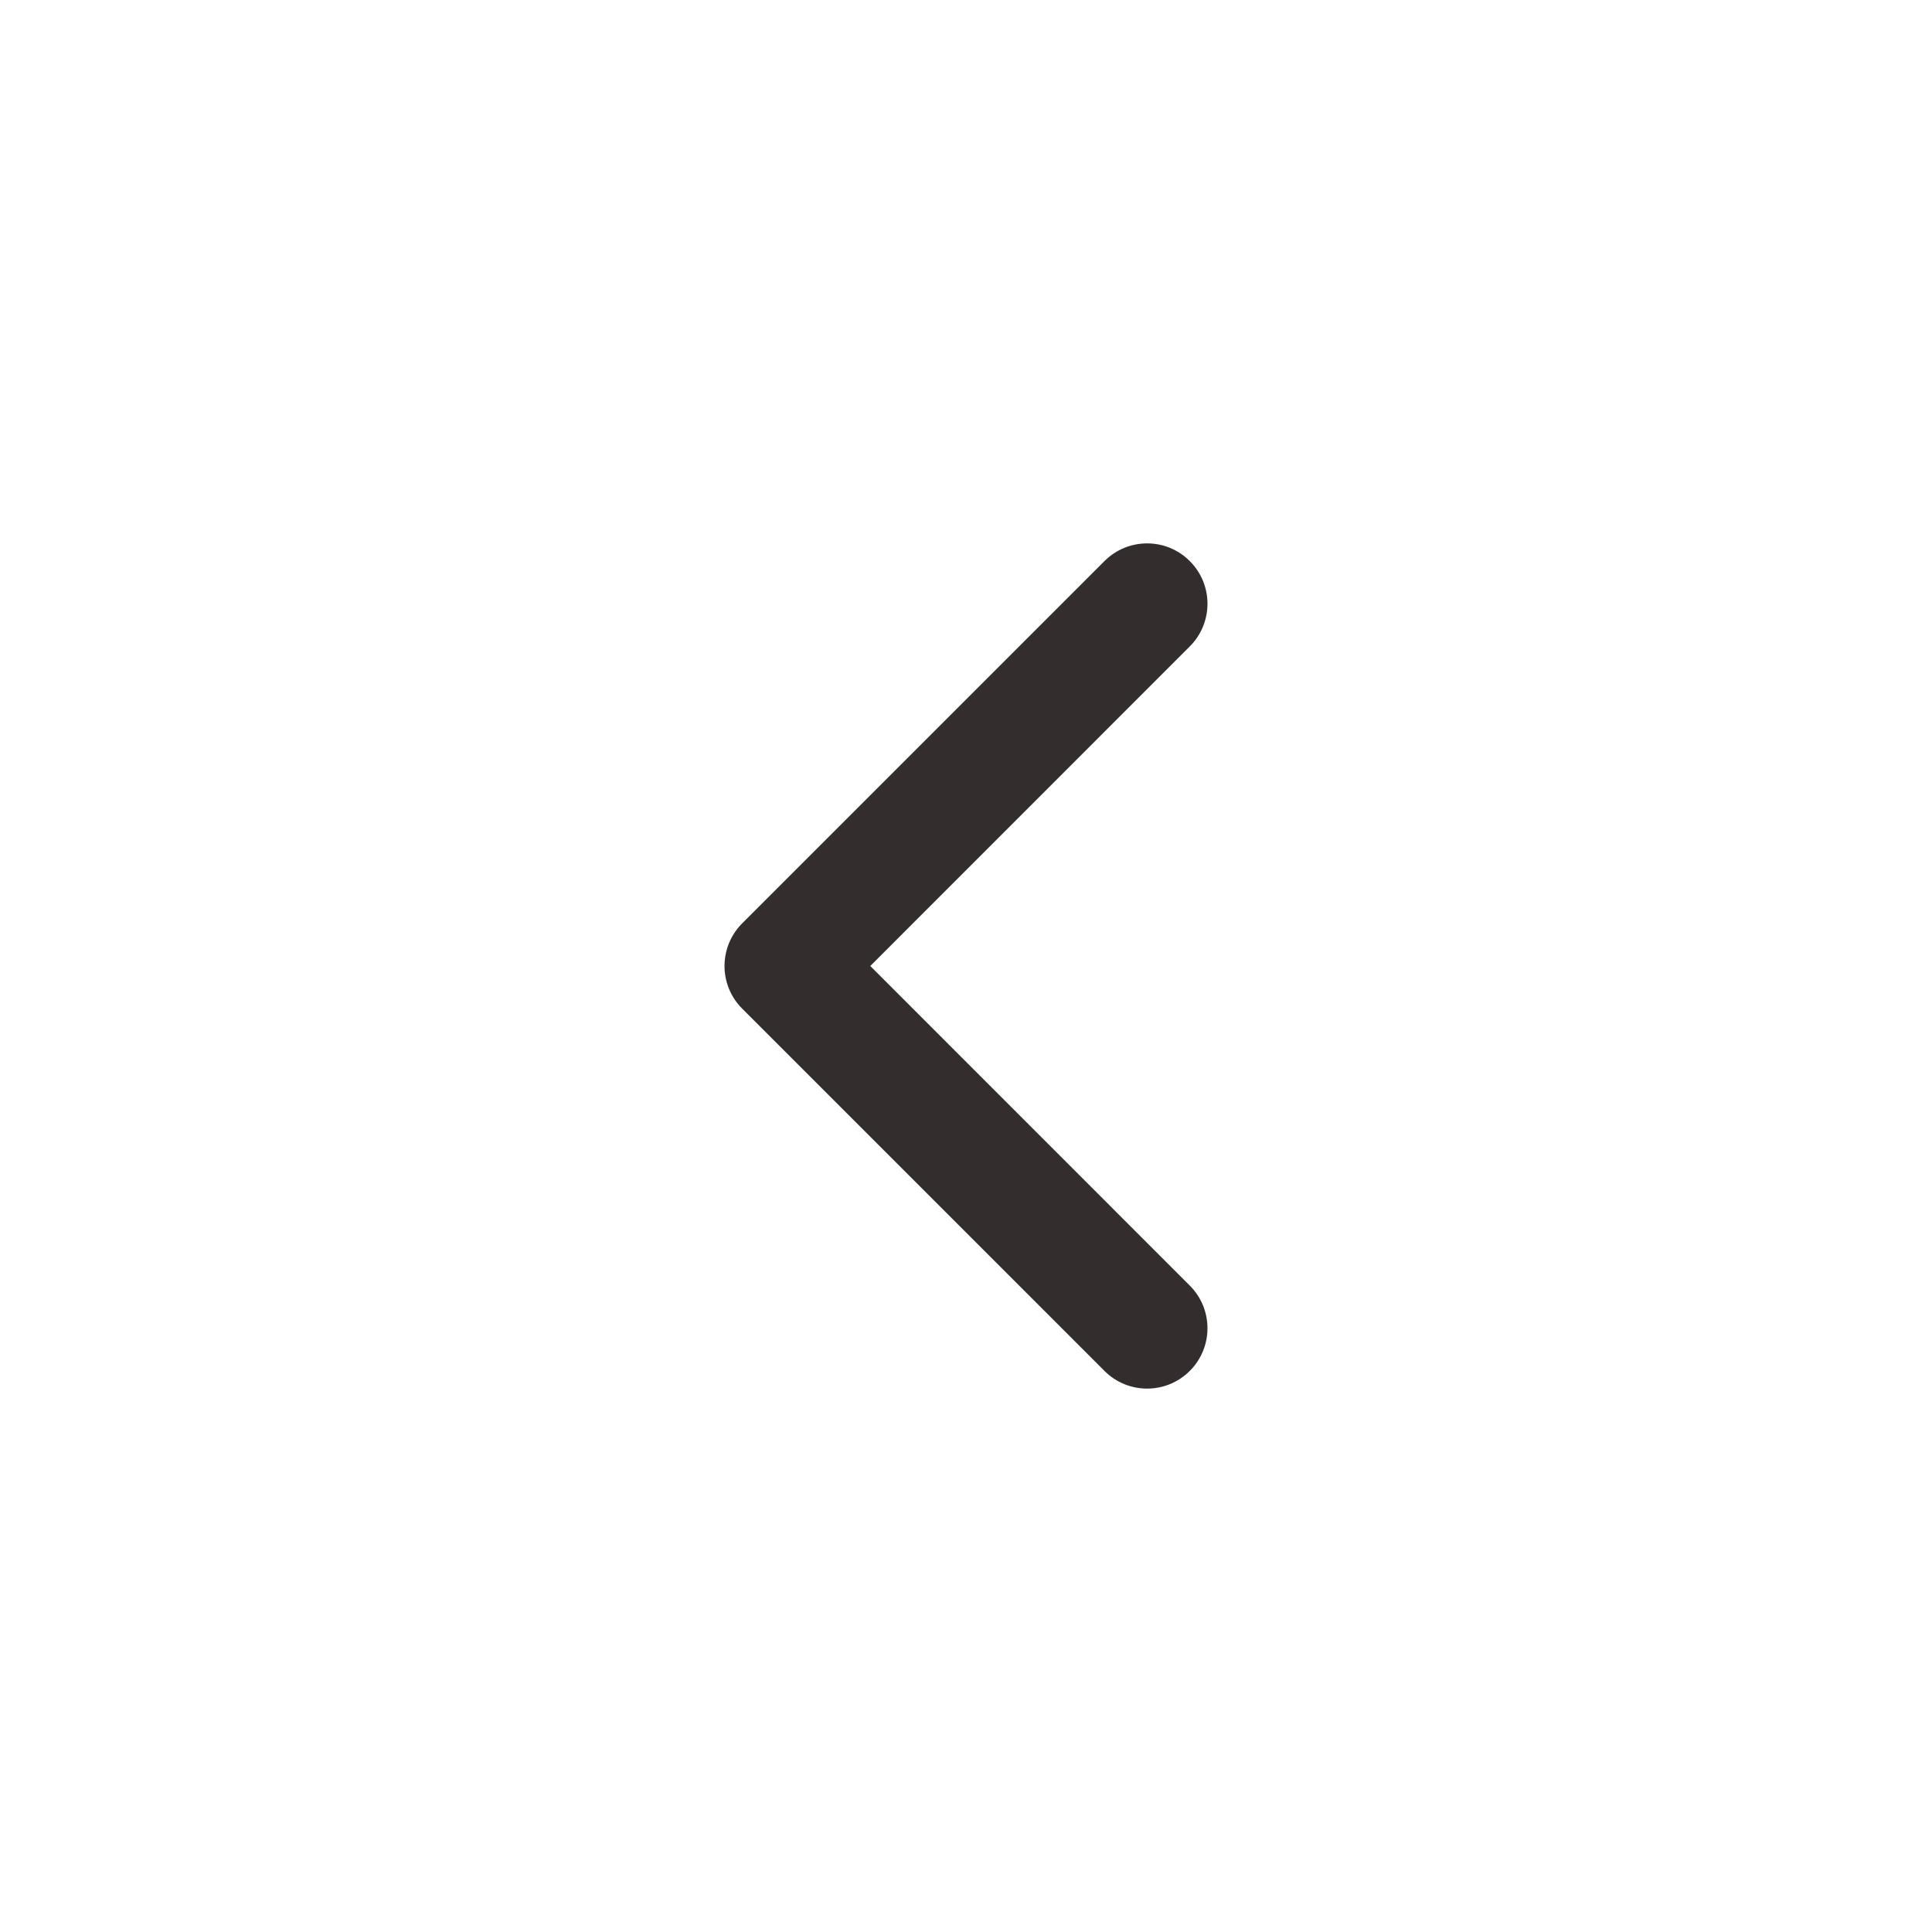
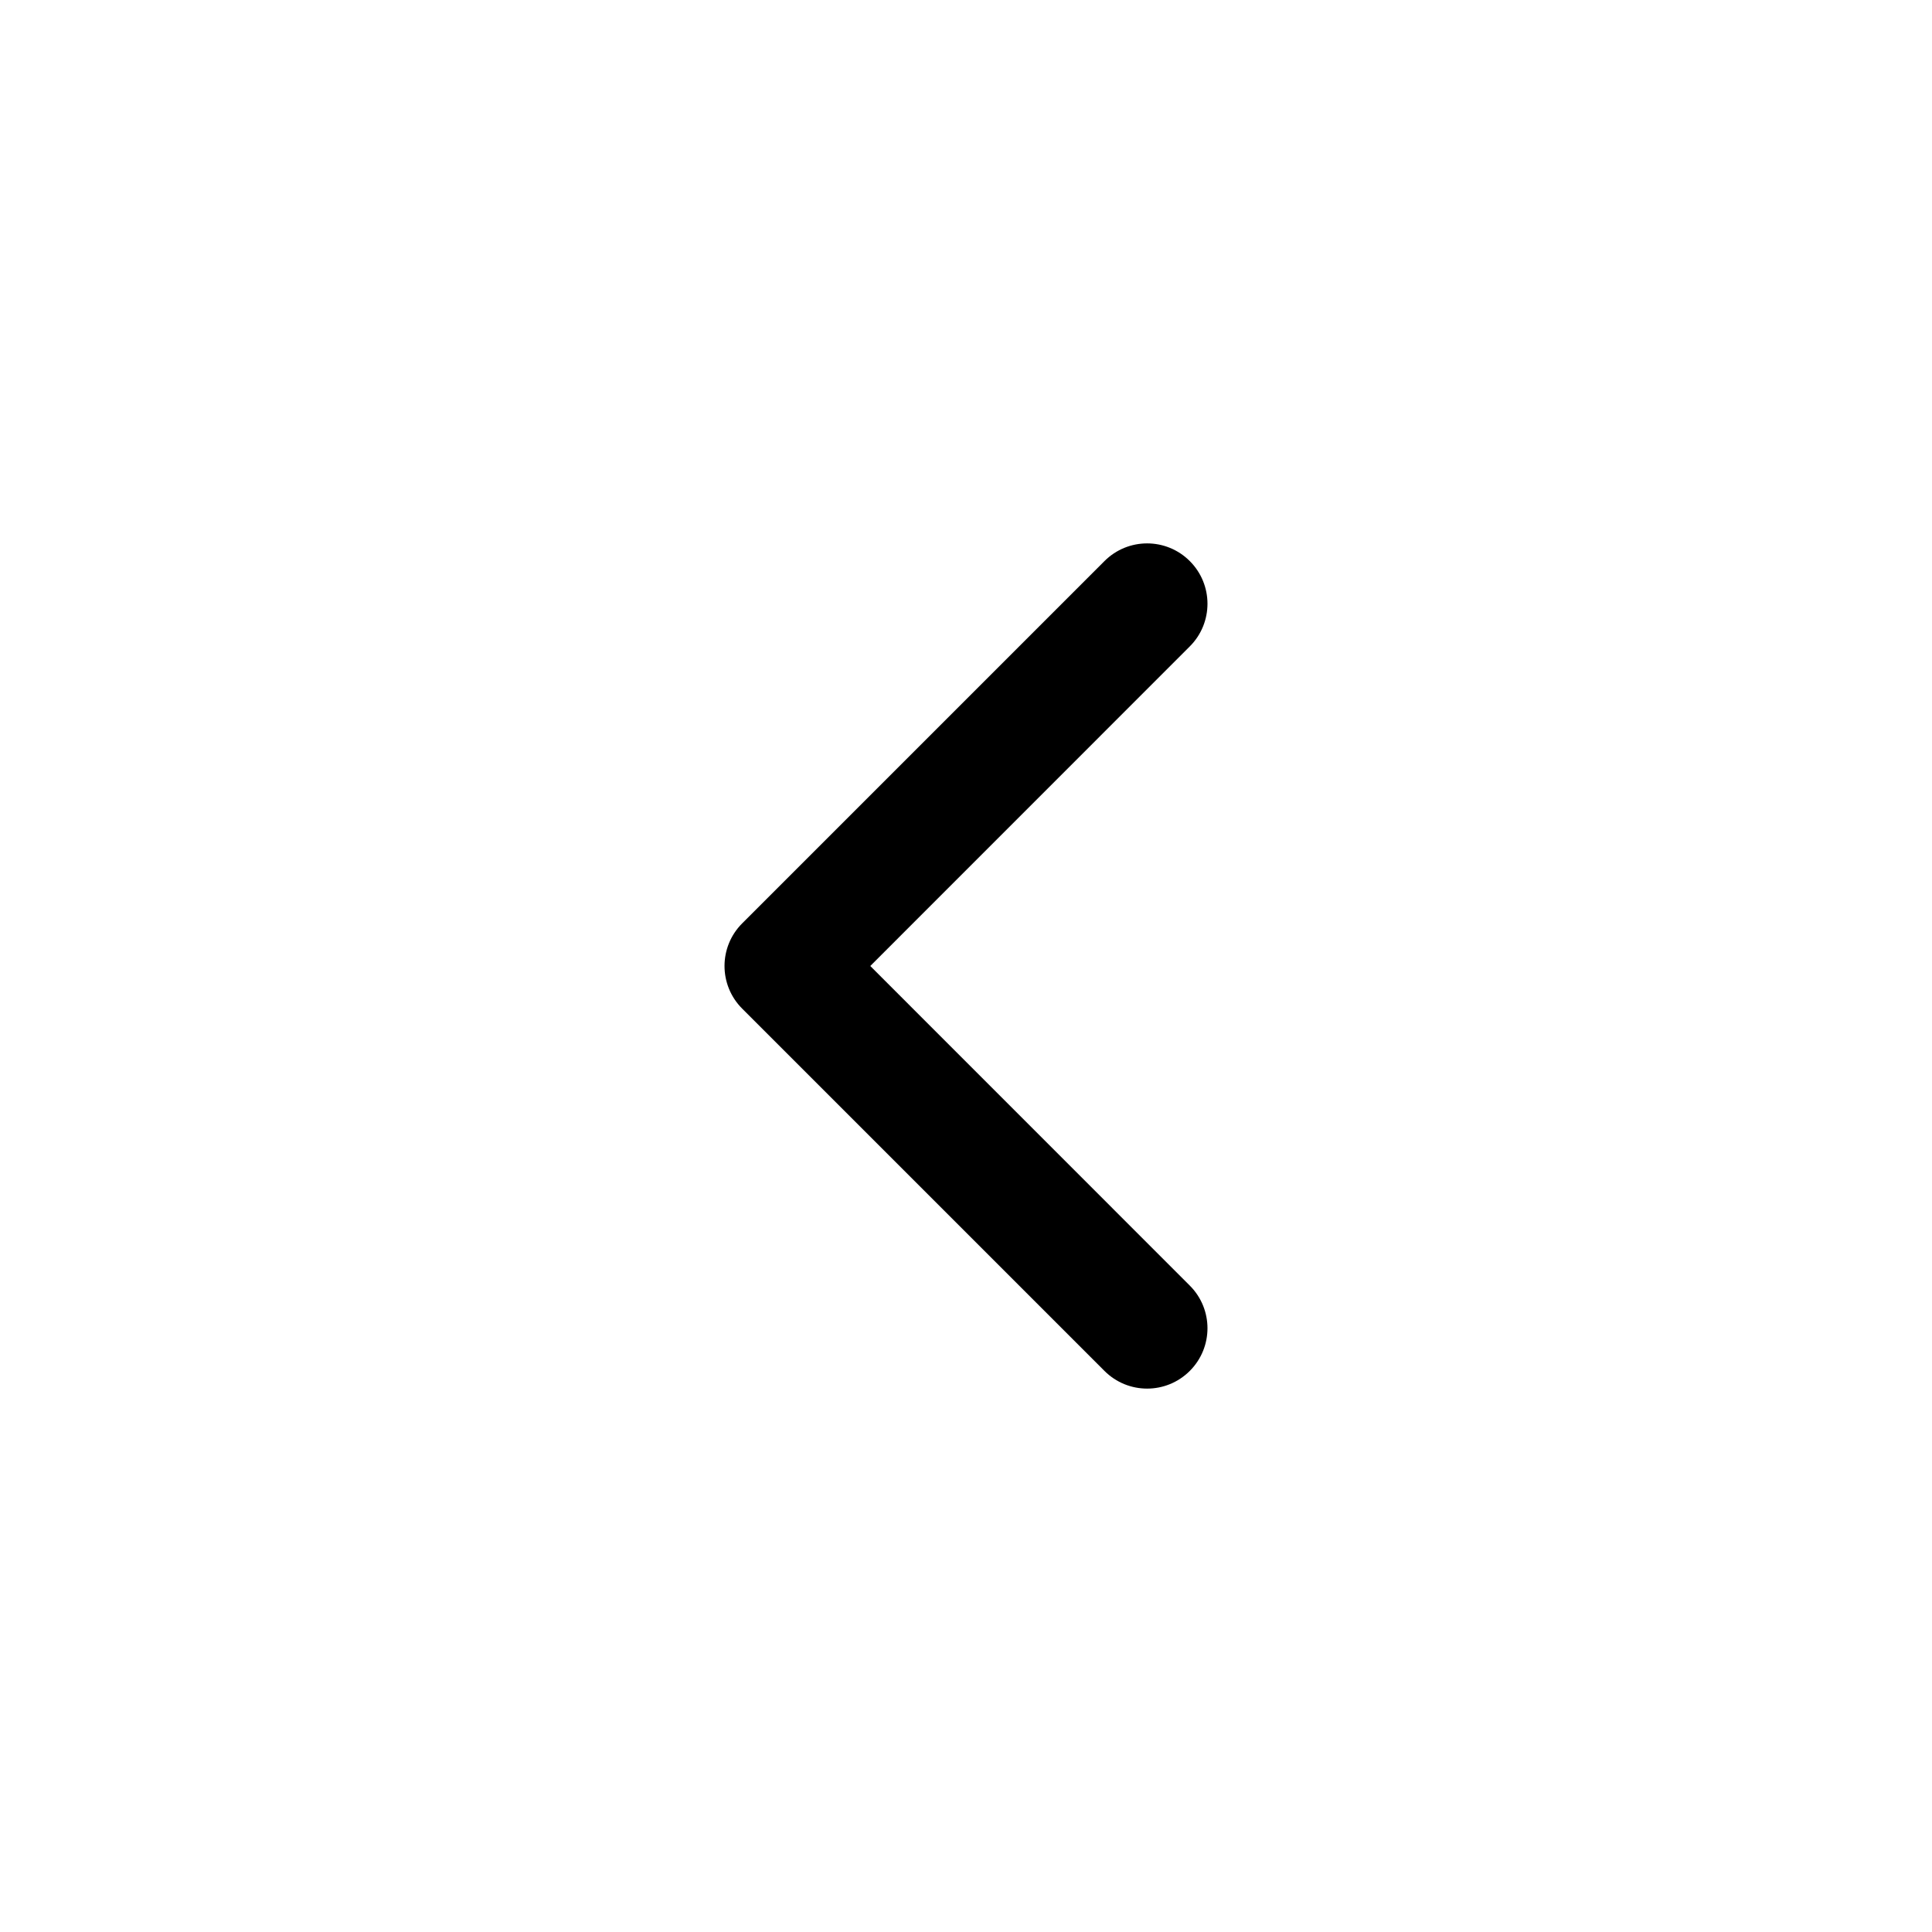
<svg xmlns="http://www.w3.org/2000/svg" width="24" height="24" viewBox="0 0 24 24" fill="none">
-   <path fill-rule="evenodd" clip-rule="evenodd" d="M14.78 17.03C15.073 16.737 15.073 16.263 14.78 15.97L10.811 12L14.78 8.03C15.073 7.737 15.073 7.263 14.78 6.97C14.487 6.677 14.013 6.677 13.72 6.97L9.22 11.47C8.927 11.763 8.927 12.237 9.22 12.53L13.72 17.03C14.013 17.323 14.487 17.323 14.78 17.03Z" fill="#332E2D" />
+   <path fill-rule="evenodd" clip-rule="evenodd" d="M14.78 17.03C15.073 16.737 15.073 16.263 14.78 15.97L10.811 12L14.78 8.03C15.073 7.737 15.073 7.263 14.78 6.97C14.487 6.677 14.013 6.677 13.72 6.97L9.22 11.47C8.927 11.763 8.927 12.237 9.22 12.53L13.72 17.03C14.013 17.323 14.487 17.323 14.78 17.03Z" fill="currentColor" />
</svg>
